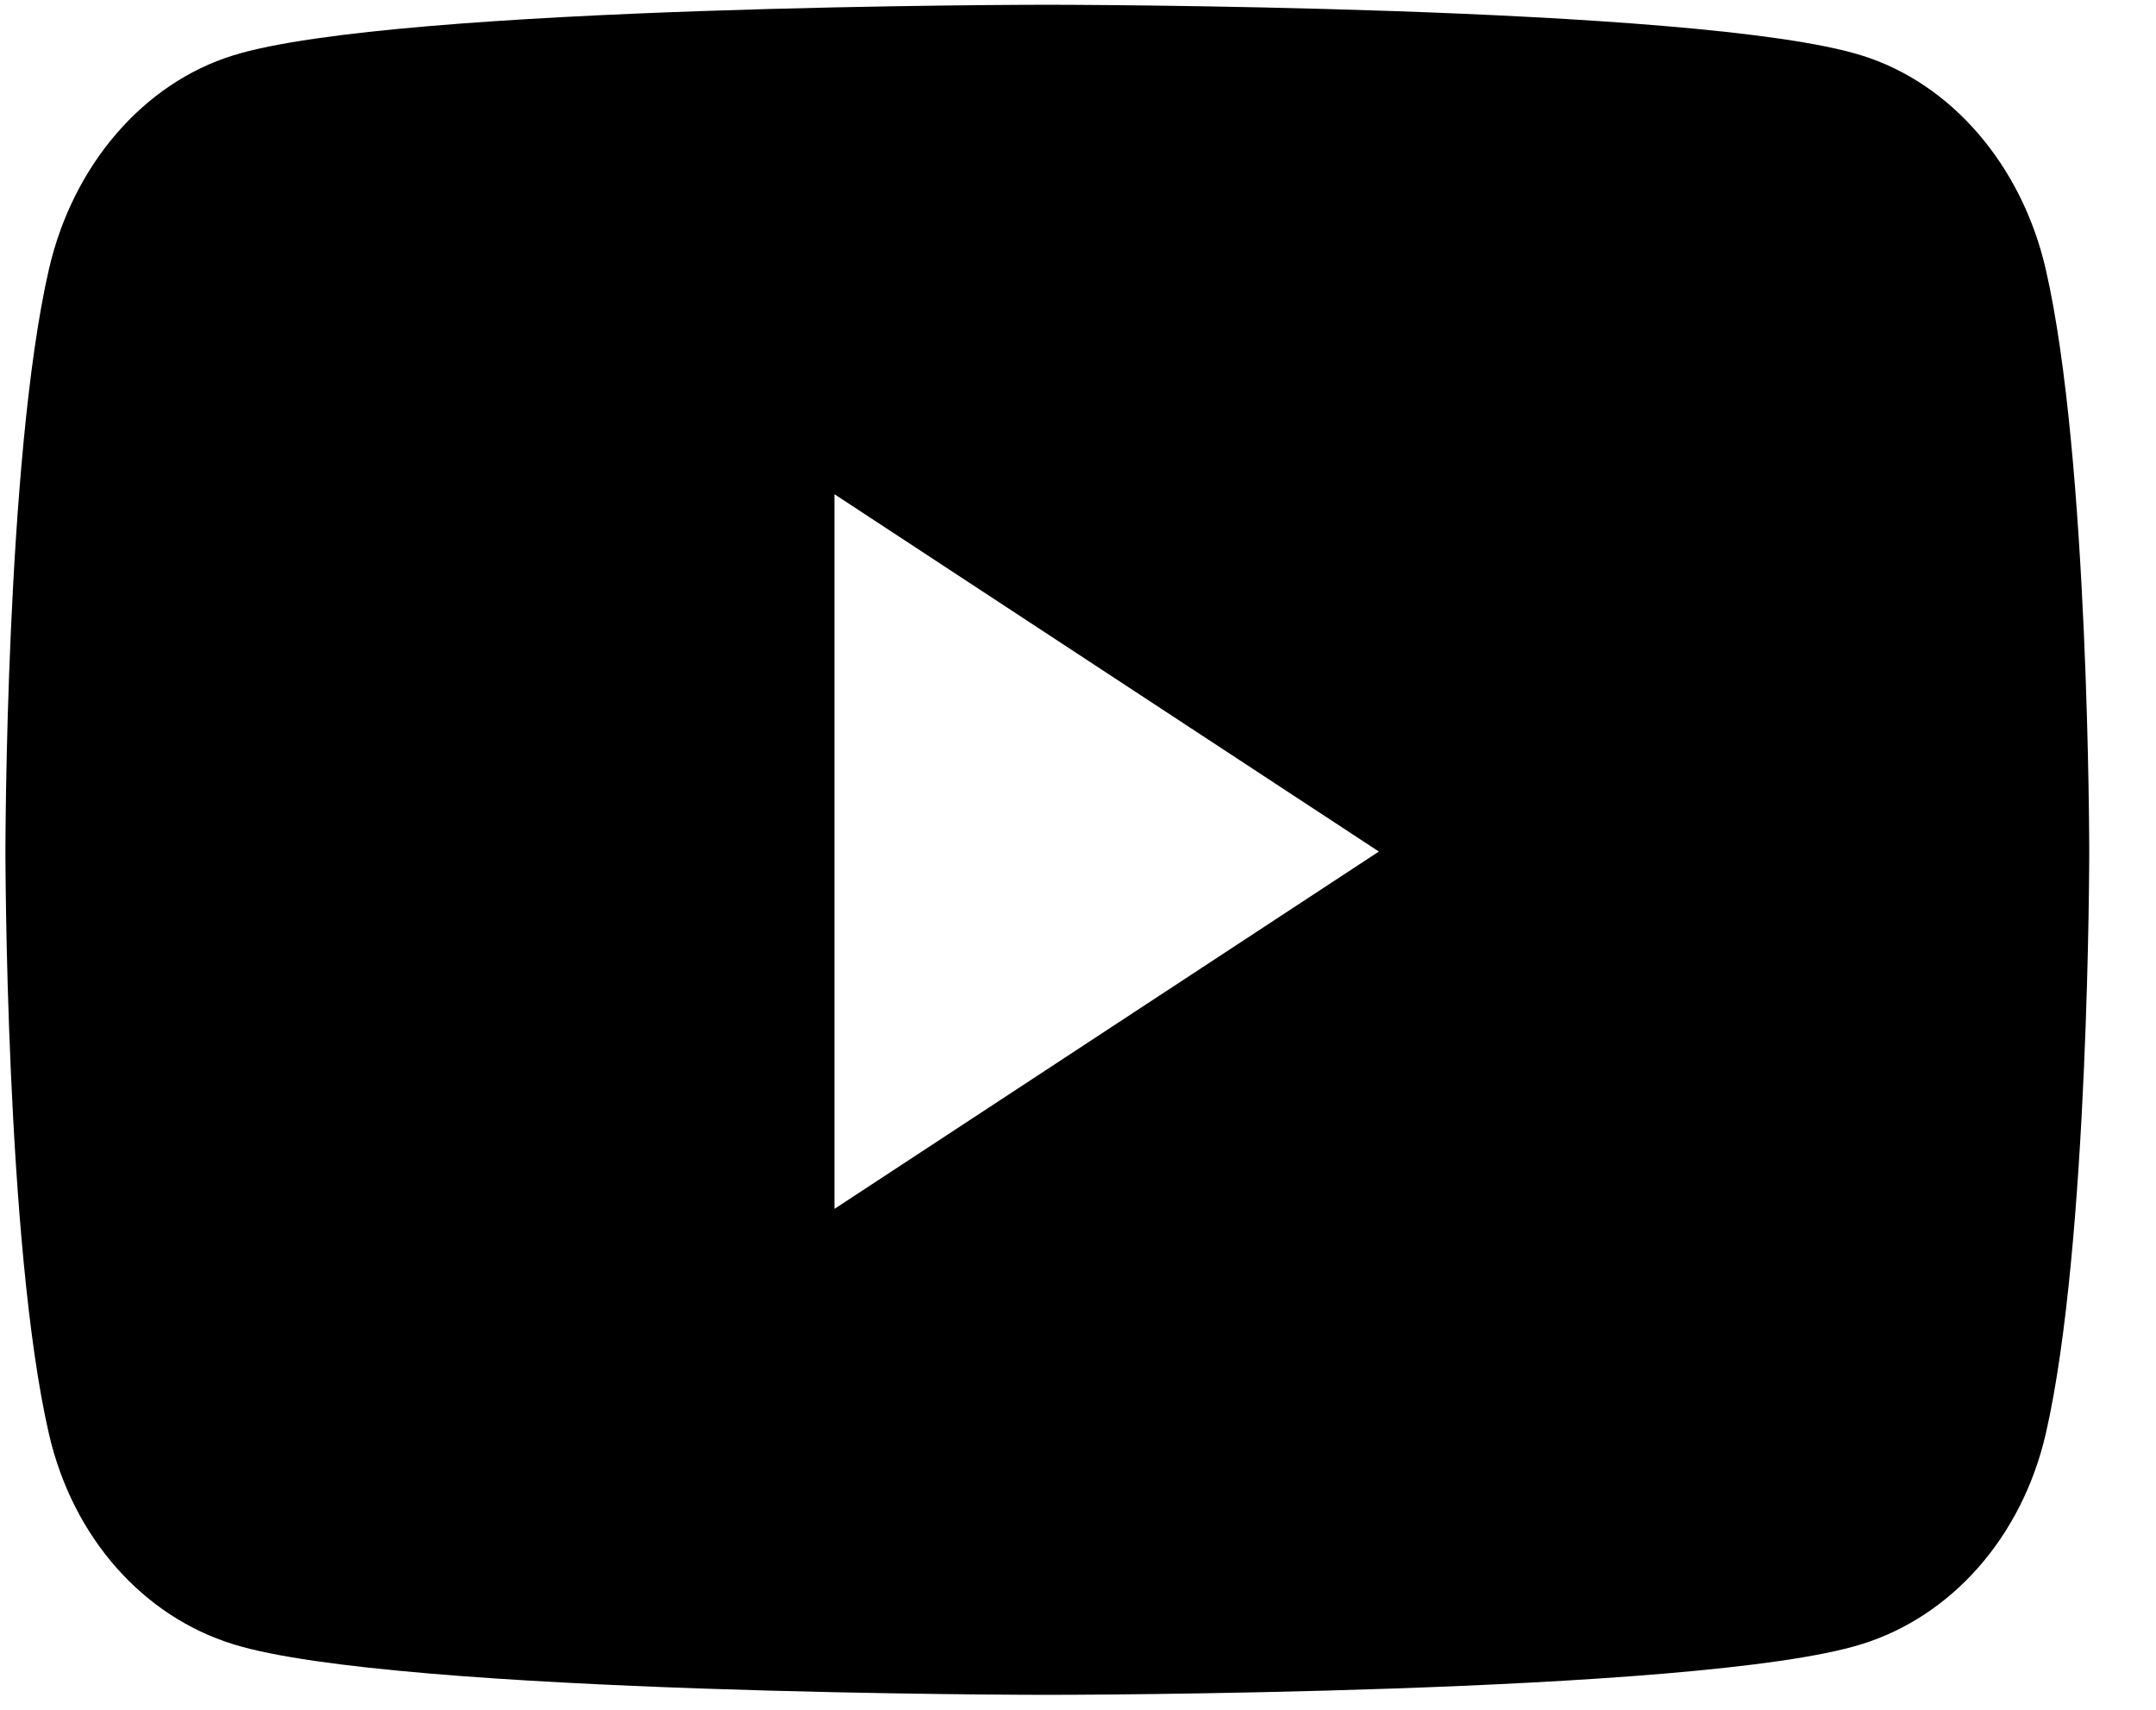
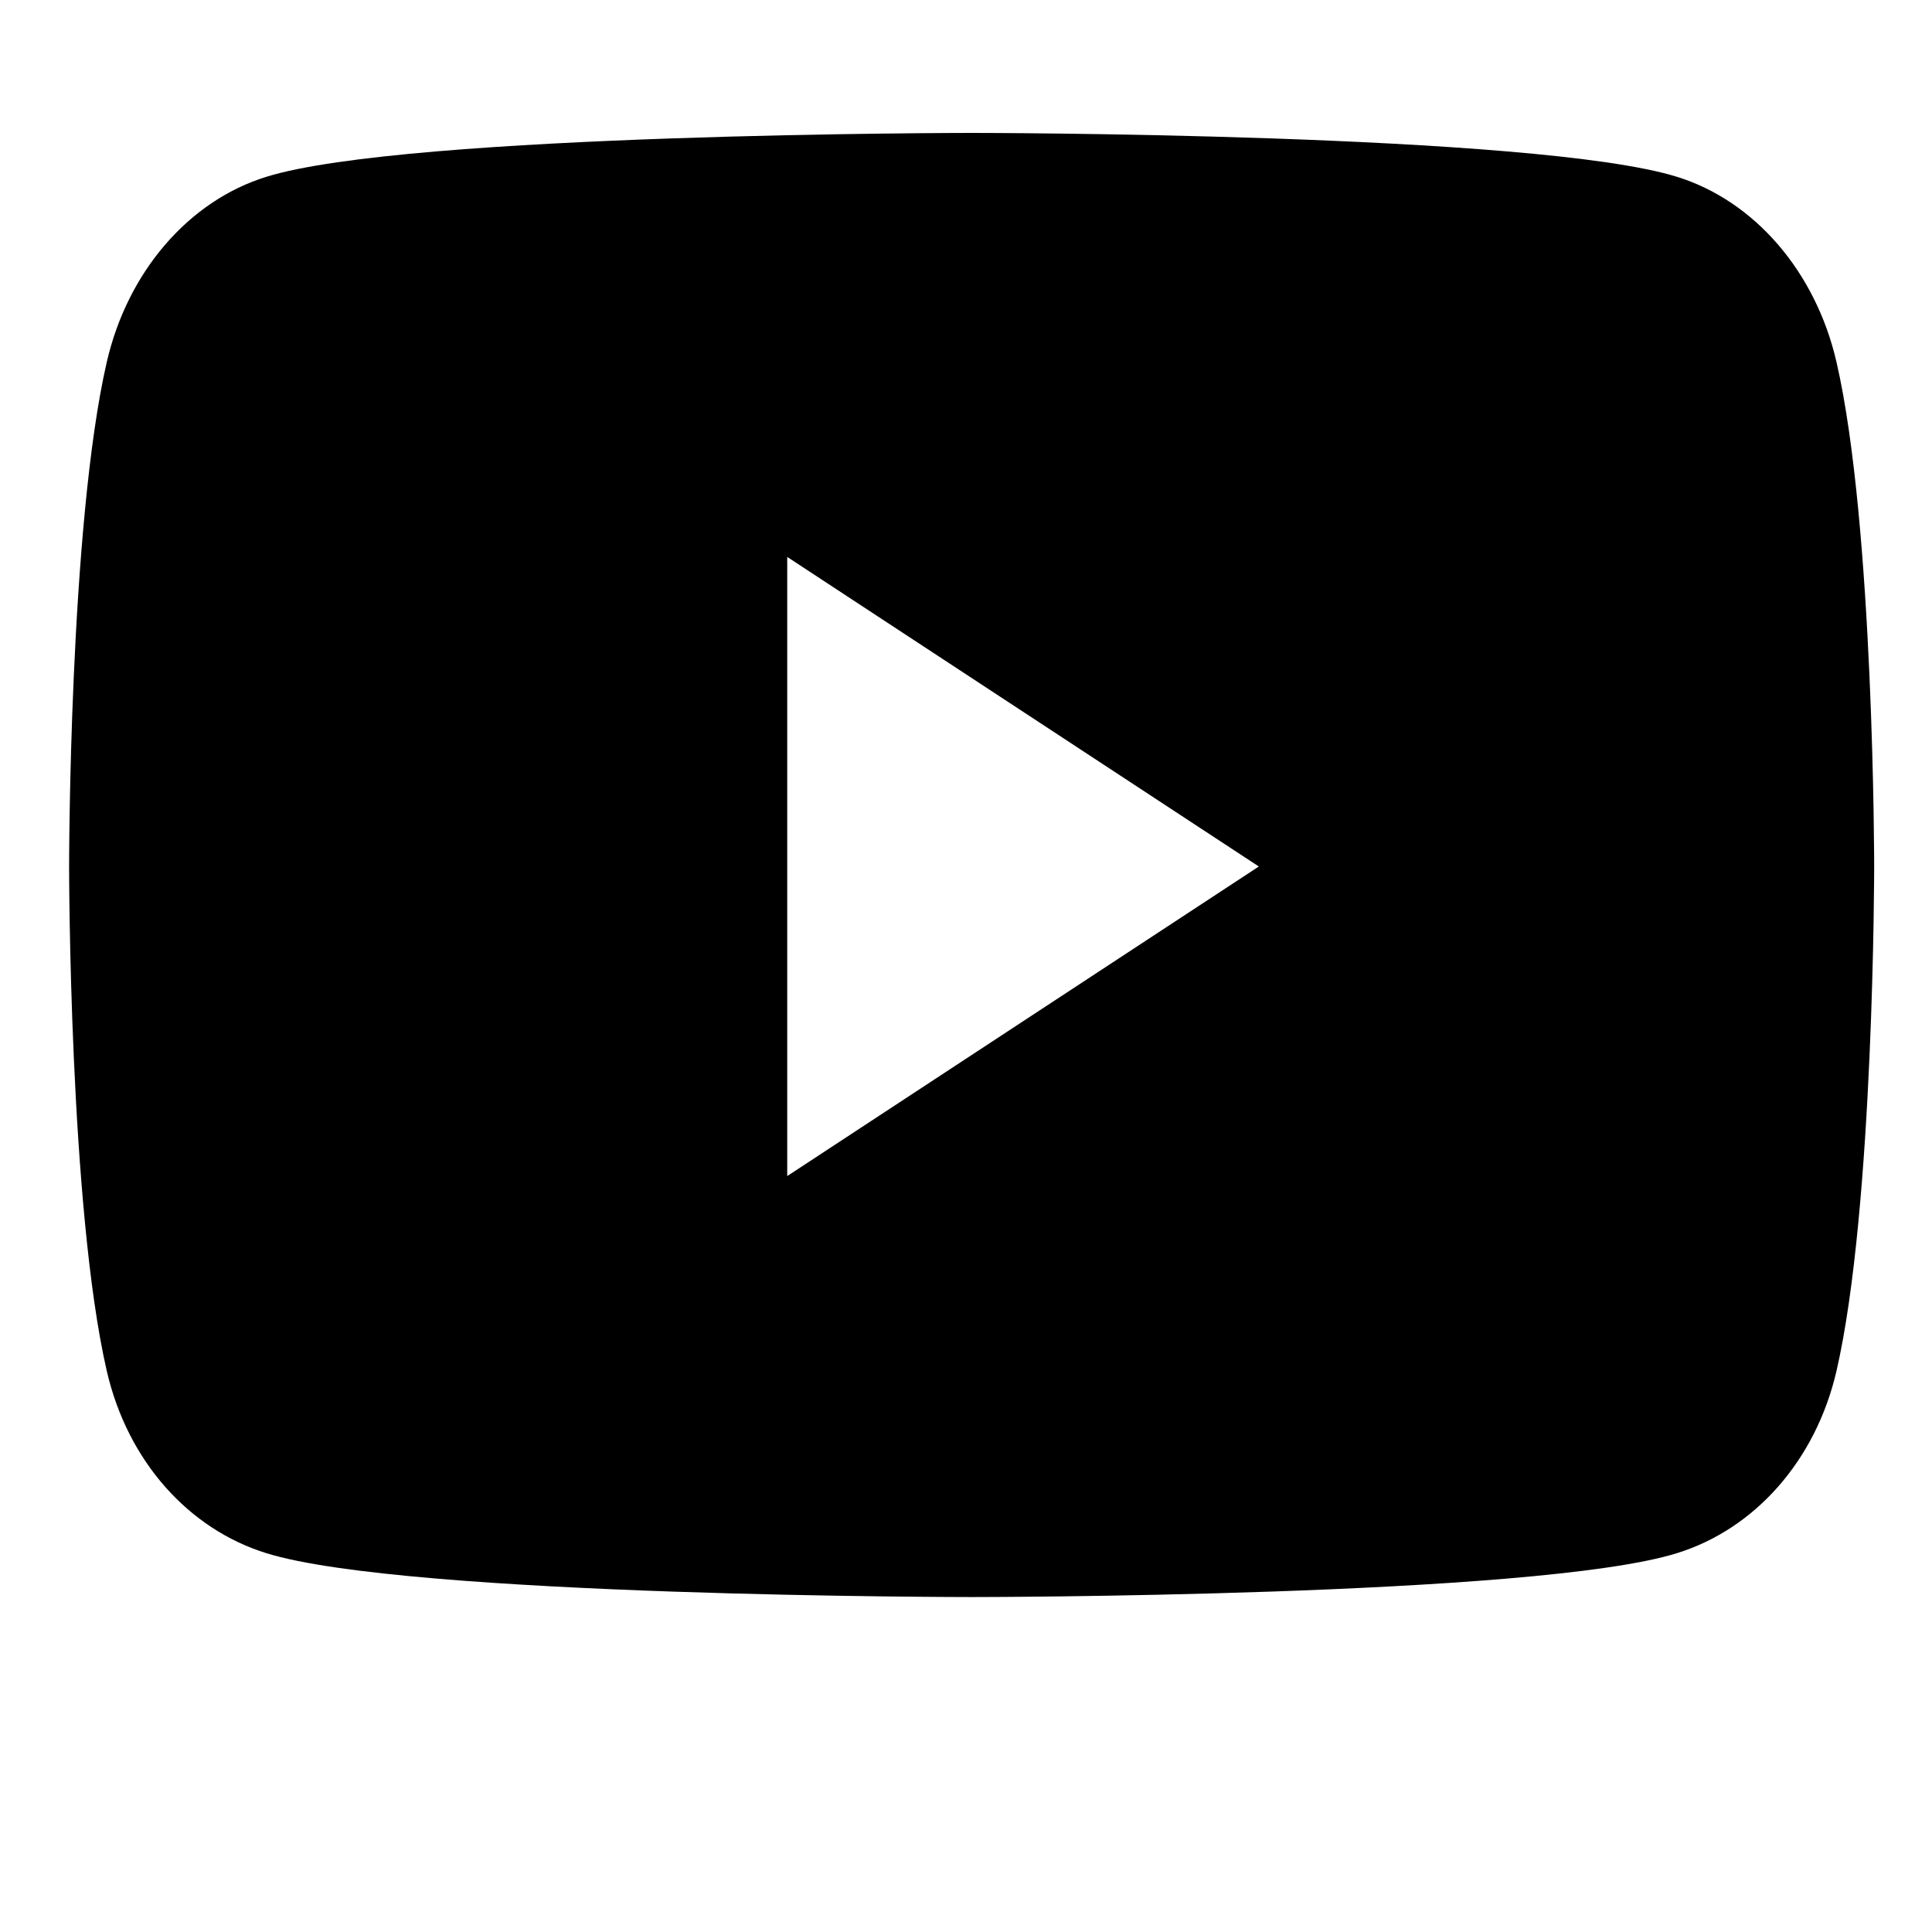
- <svg xmlns="http://www.w3.org/2000/svg" viewBox="0 0 29 23" id="youtube">
-   <path d="M27.517 3.622C27.194 2.219 26.244 1.118 25.038 0.745C22.852 0.064 14.088 0.064 14.088 0.064C14.088 0.064 5.323 0.064 3.137 0.745C1.931 1.118 0.981 2.219 0.658 3.622C0.073 6.162 0.073 11.455 0.073 11.455C0.073 11.455 0.073 16.748 0.658 19.288C0.981 20.691 1.931 21.745 3.137 22.118C5.323 22.799 14.088 22.799 14.088 22.799C14.088 22.799 22.852 22.799 25.038 22.118C26.244 21.745 27.194 20.685 27.517 19.288C28.102 16.748 28.102 11.455 28.102 11.455C28.102 11.455 28.102 6.162 27.517 3.622ZM11.224 16.262V6.648L18.547 11.455L11.224 16.262Z" />
+ <svg xmlns="http://www.w3.org/2000/svg" viewBox="0 0 30 30">
+   <path d="M28.517 5.622C28.194 4.219 27.244 3.118 26.038 2.745C23.852 2.064 15.088 2.064 15.088 2.064C15.088 2.064 6.323 2.064 4.137 2.745C2.931 3.118 1.981 4.219 1.658 5.622C1.073 8.162 1.073 13.455 1.073 13.455C1.073 13.455 1.073 18.748 1.658 21.288C1.981 22.691 2.931 23.745 4.137 24.118C6.323 24.799 15.088 24.799 15.088 24.799C15.088 24.799 23.852 24.799 26.038 24.118C27.244 23.745 28.194 22.685 28.517 21.288C29.102 18.748 29.102 13.455 29.102 13.455C29.102 13.455 29.102 8.162 28.517 5.622ZM12.224 18.262V8.648L19.547 13.455L12.224 18.262Z" />
</svg>
